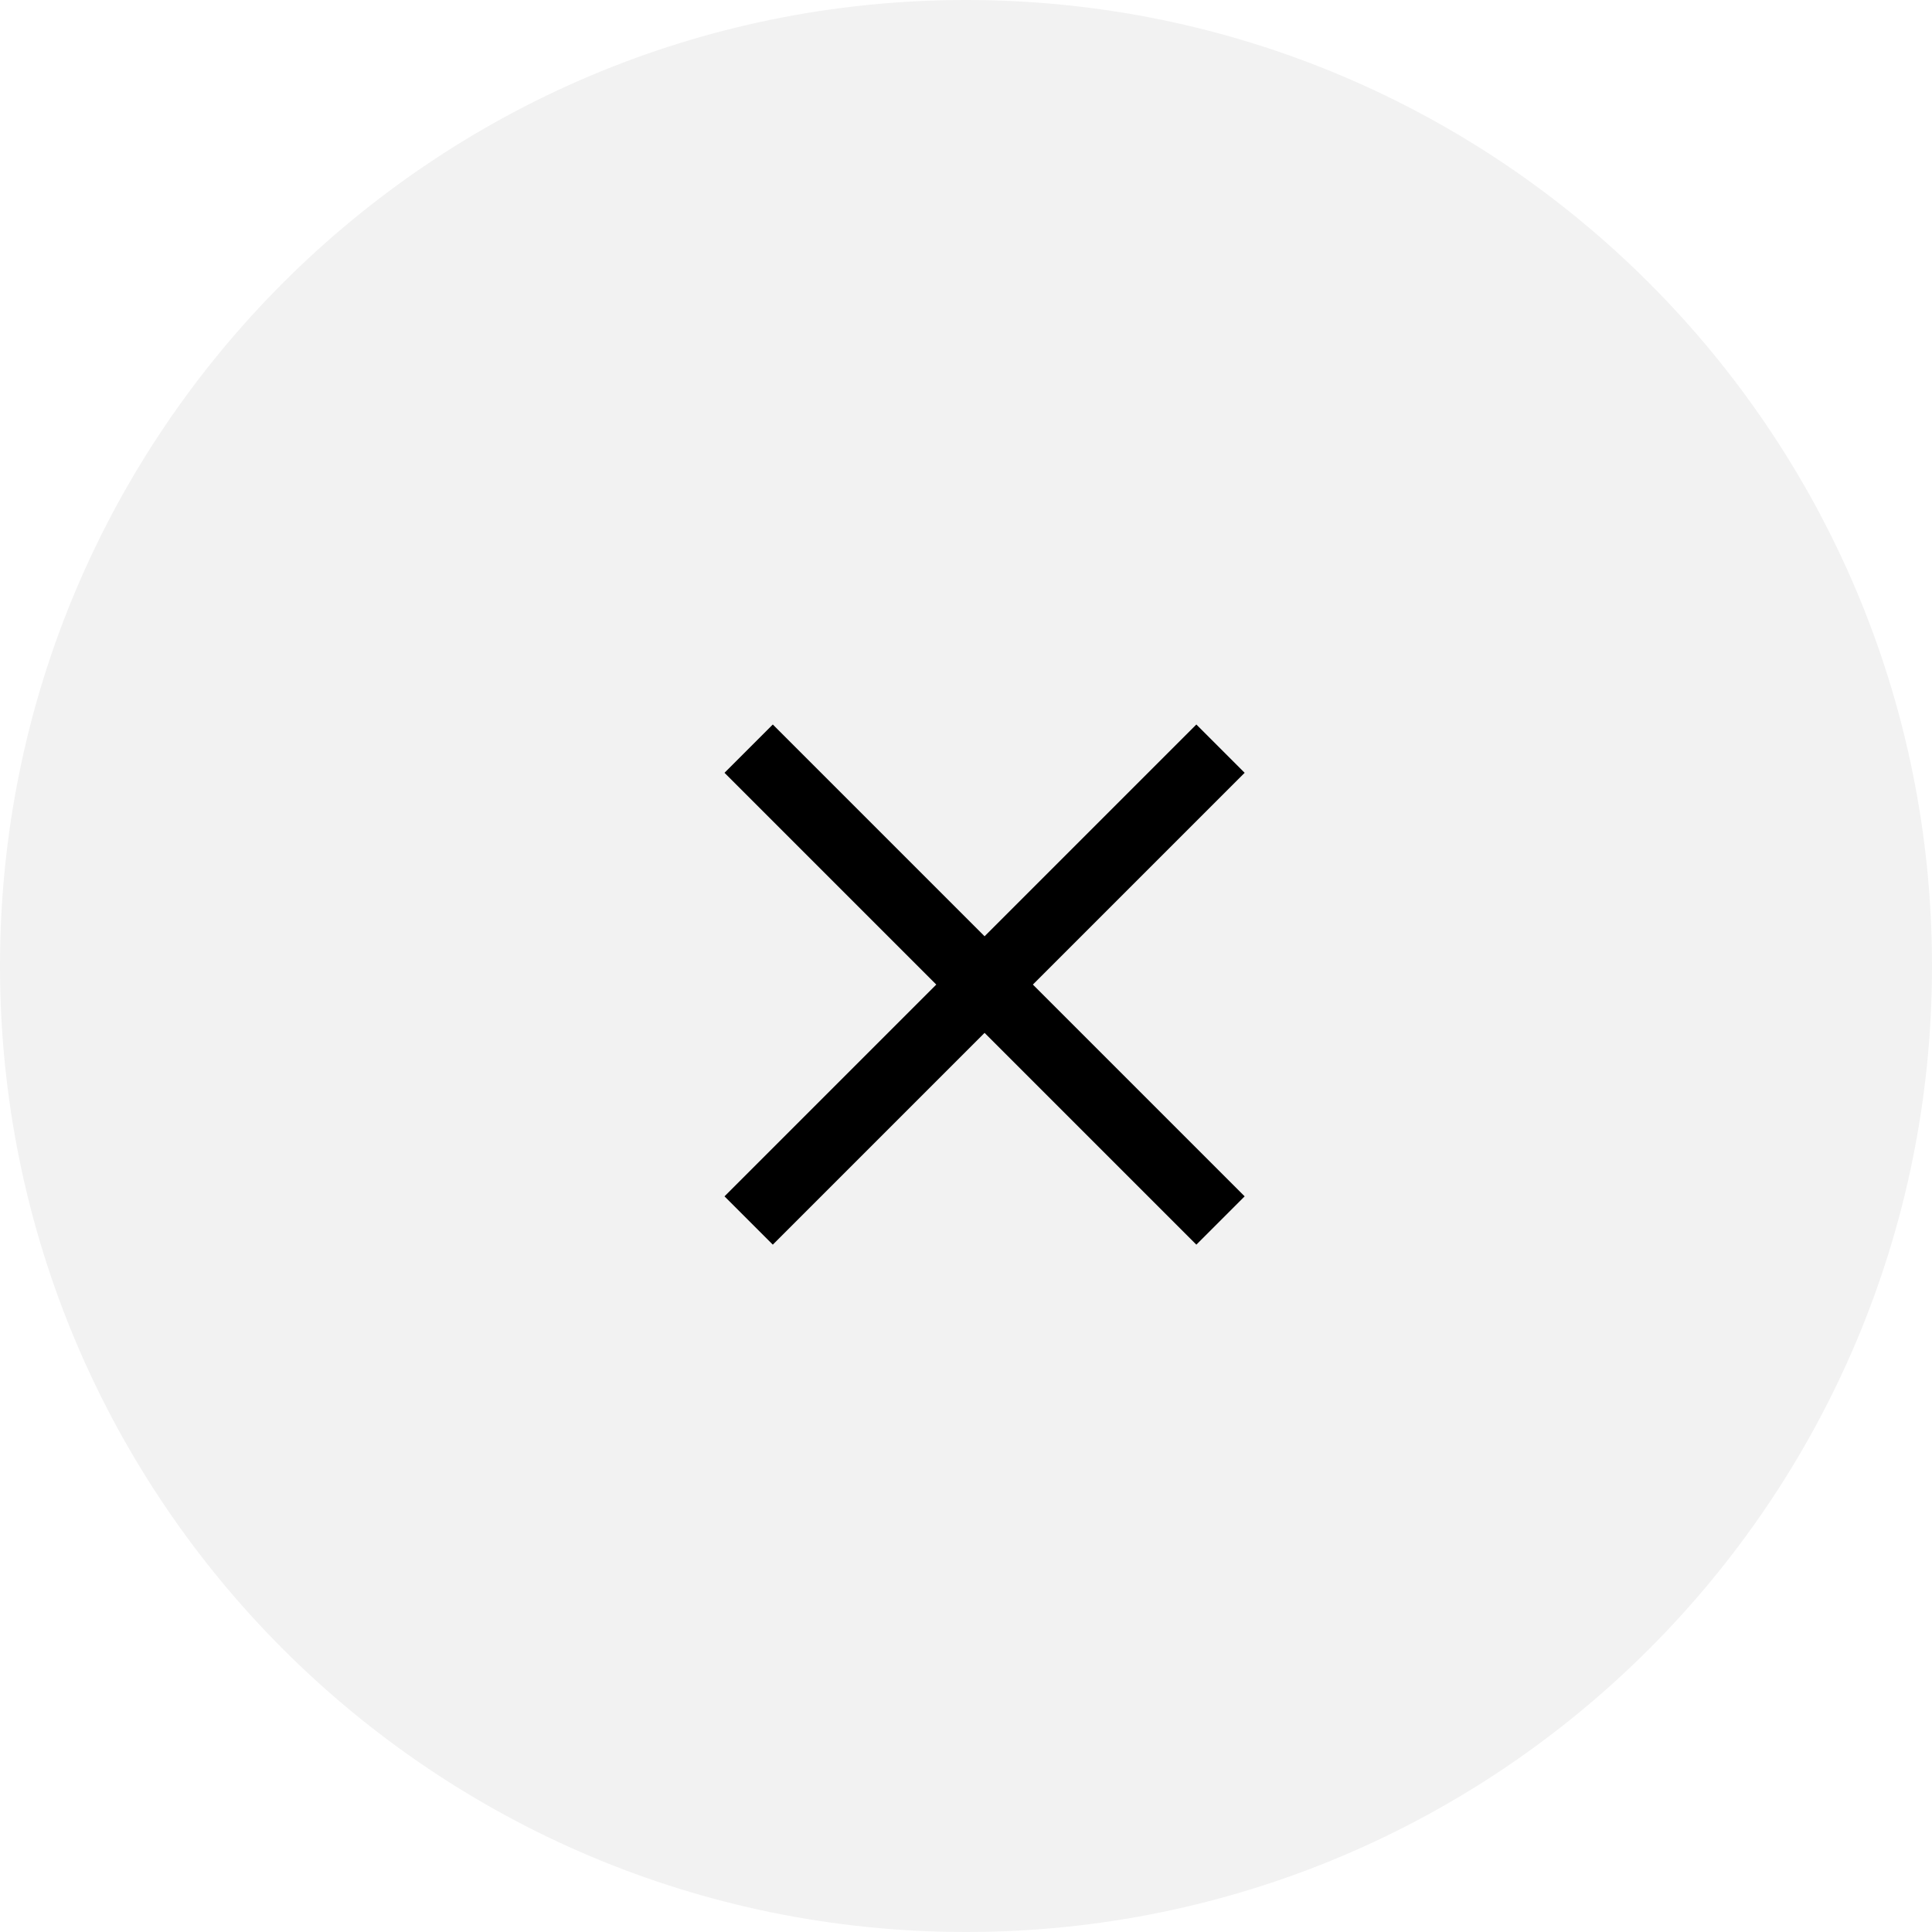
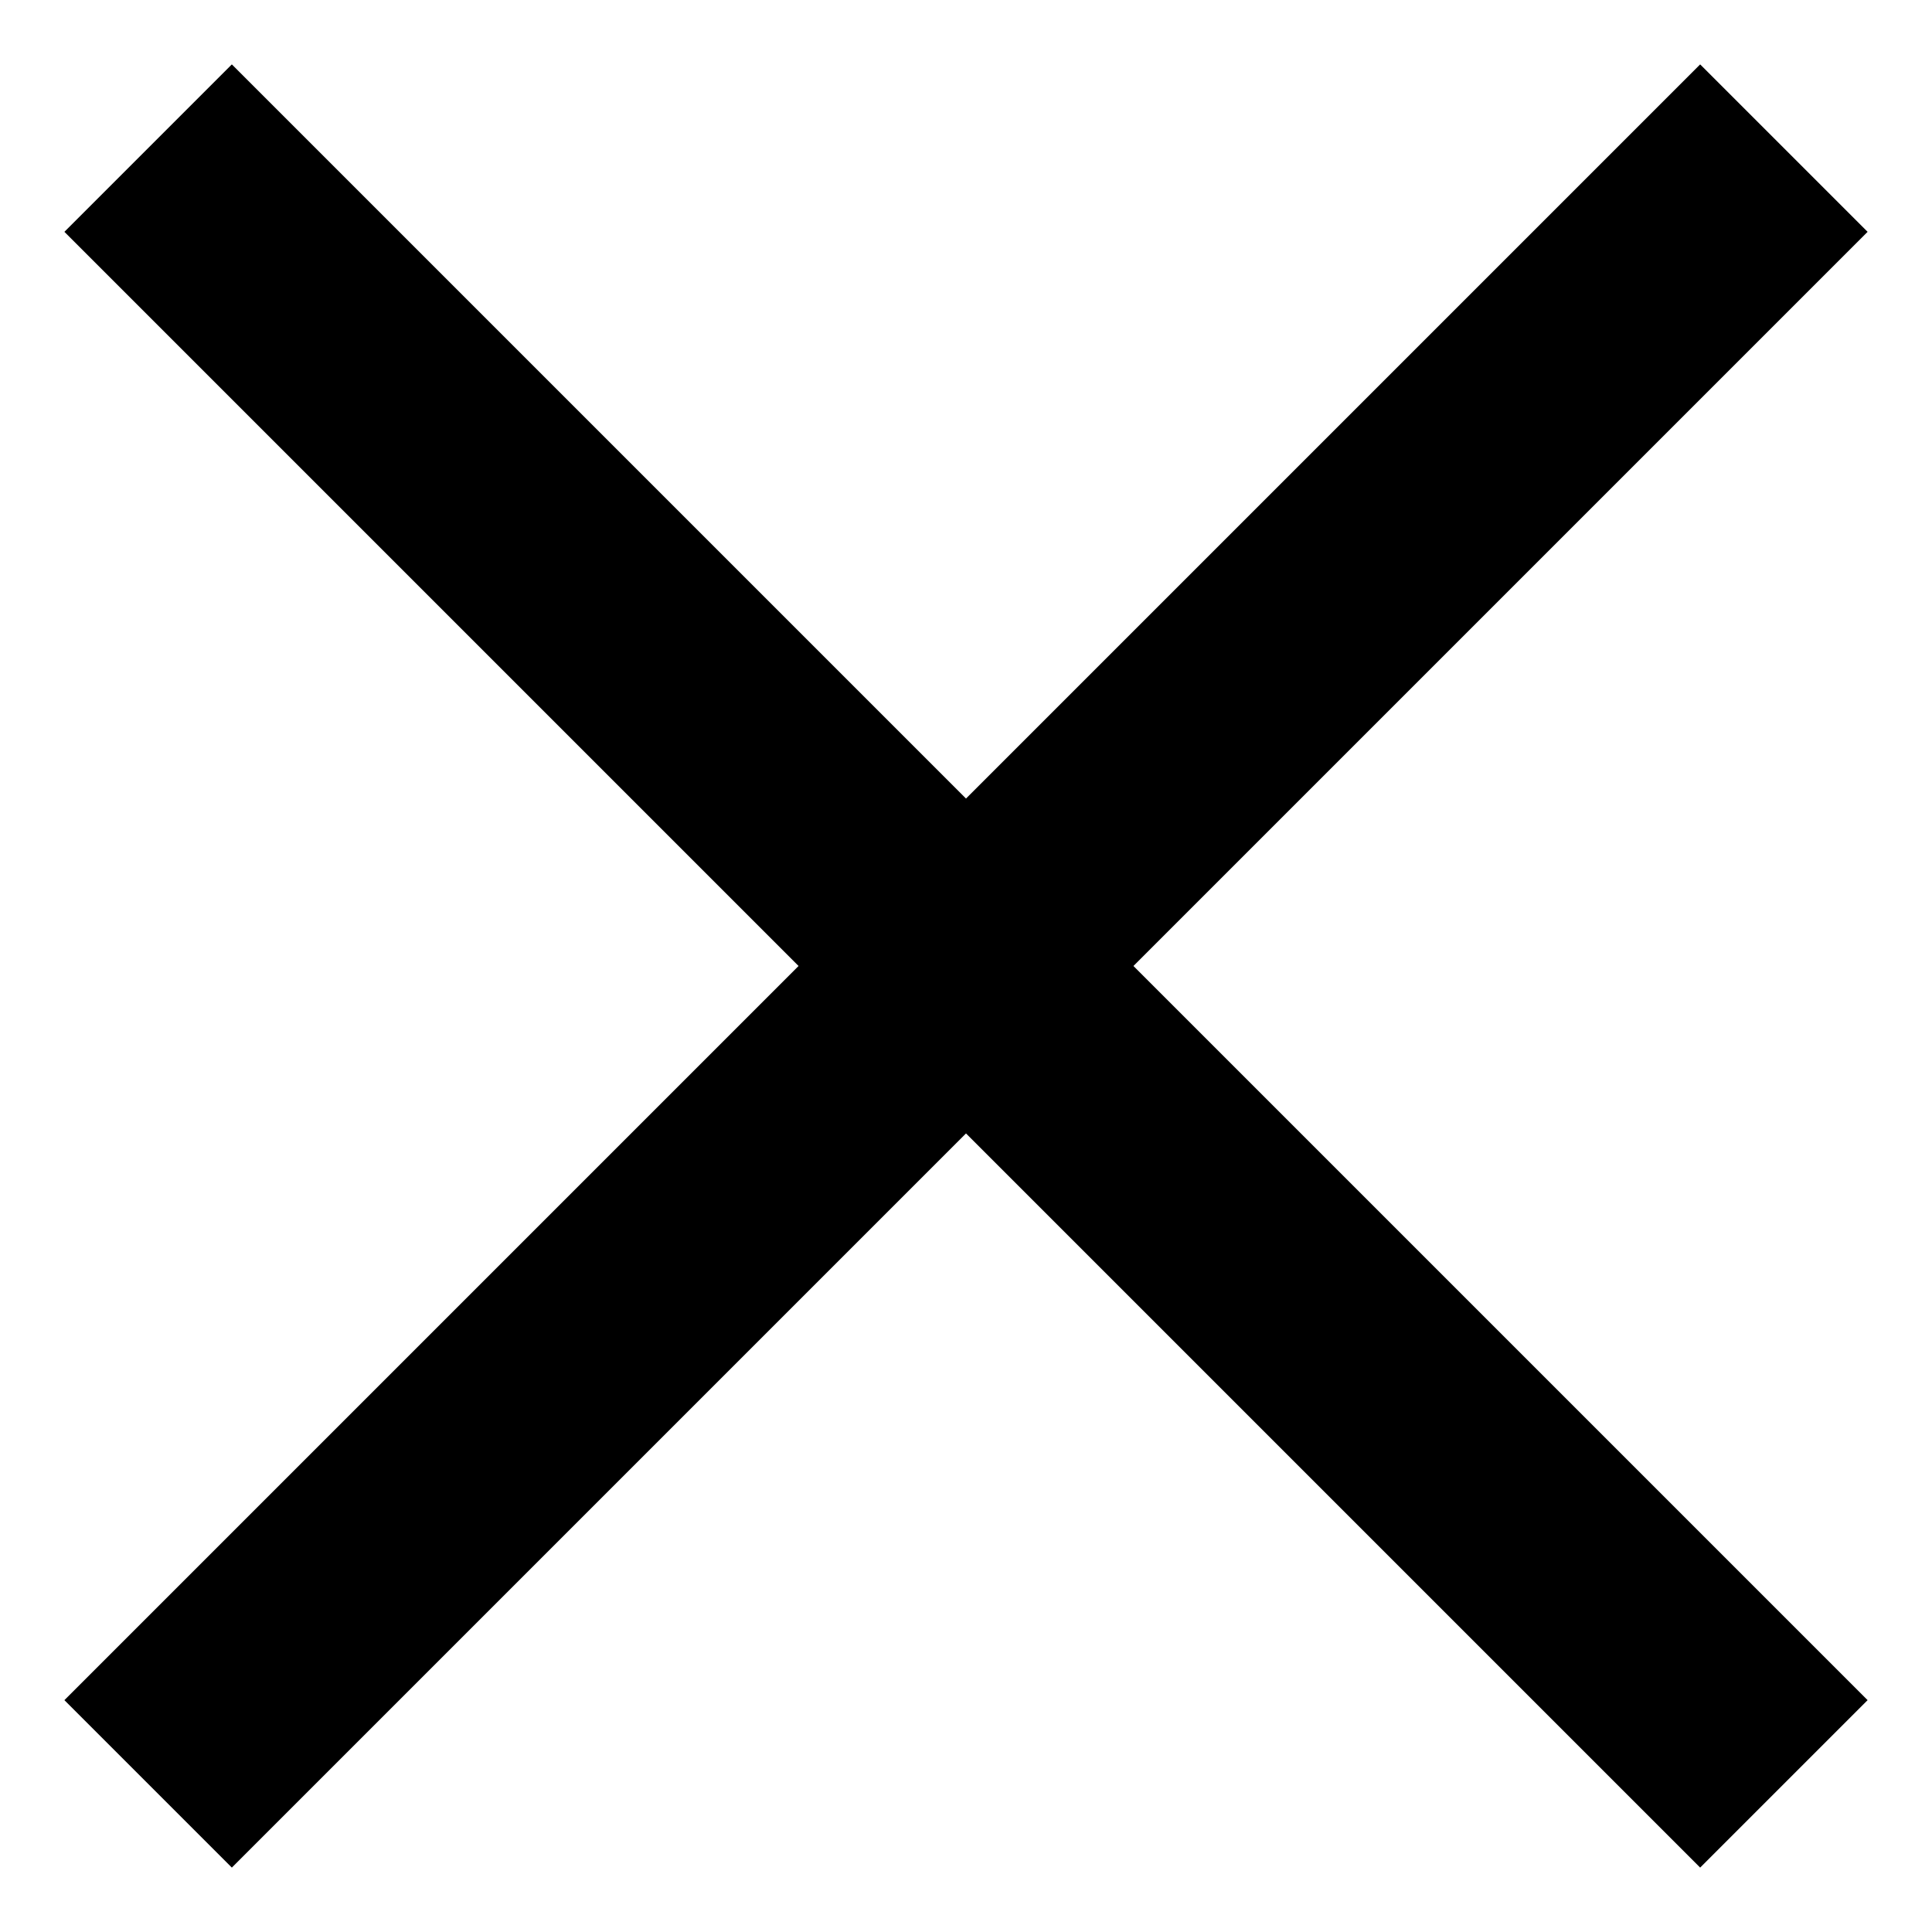
- <svg xmlns="http://www.w3.org/2000/svg" width="52" height="52" fill="none" viewBox="0 0 52 52">
-   <circle cx="26" cy="26" r="26" fill="#F2F2F2" />
-   <path fill="#000" d="m33.5 20.8-1.3-1.3-5.7 5.7-5.7-5.7-1.3 1.3 5.7 5.7-5.7 5.7 1.3 1.3 5.7-5.7 5.7 5.7 1.3-1.3-5.7-5.7 5.7-5.7Z" />
+ <svg xmlns="http://www.w3.org/2000/svg" width="15" height="15" fill="none">
+   <path fill="#000" d="M14.5 1.8 13.2.5 7.5 6.2 1.8.5.5 1.8l5.7 5.7-5.7 5.7 1.3 1.3 5.7-5.7 5.7 5.7 1.3-1.3-5.7-5.7 5.7-5.7Z" />
</svg>
